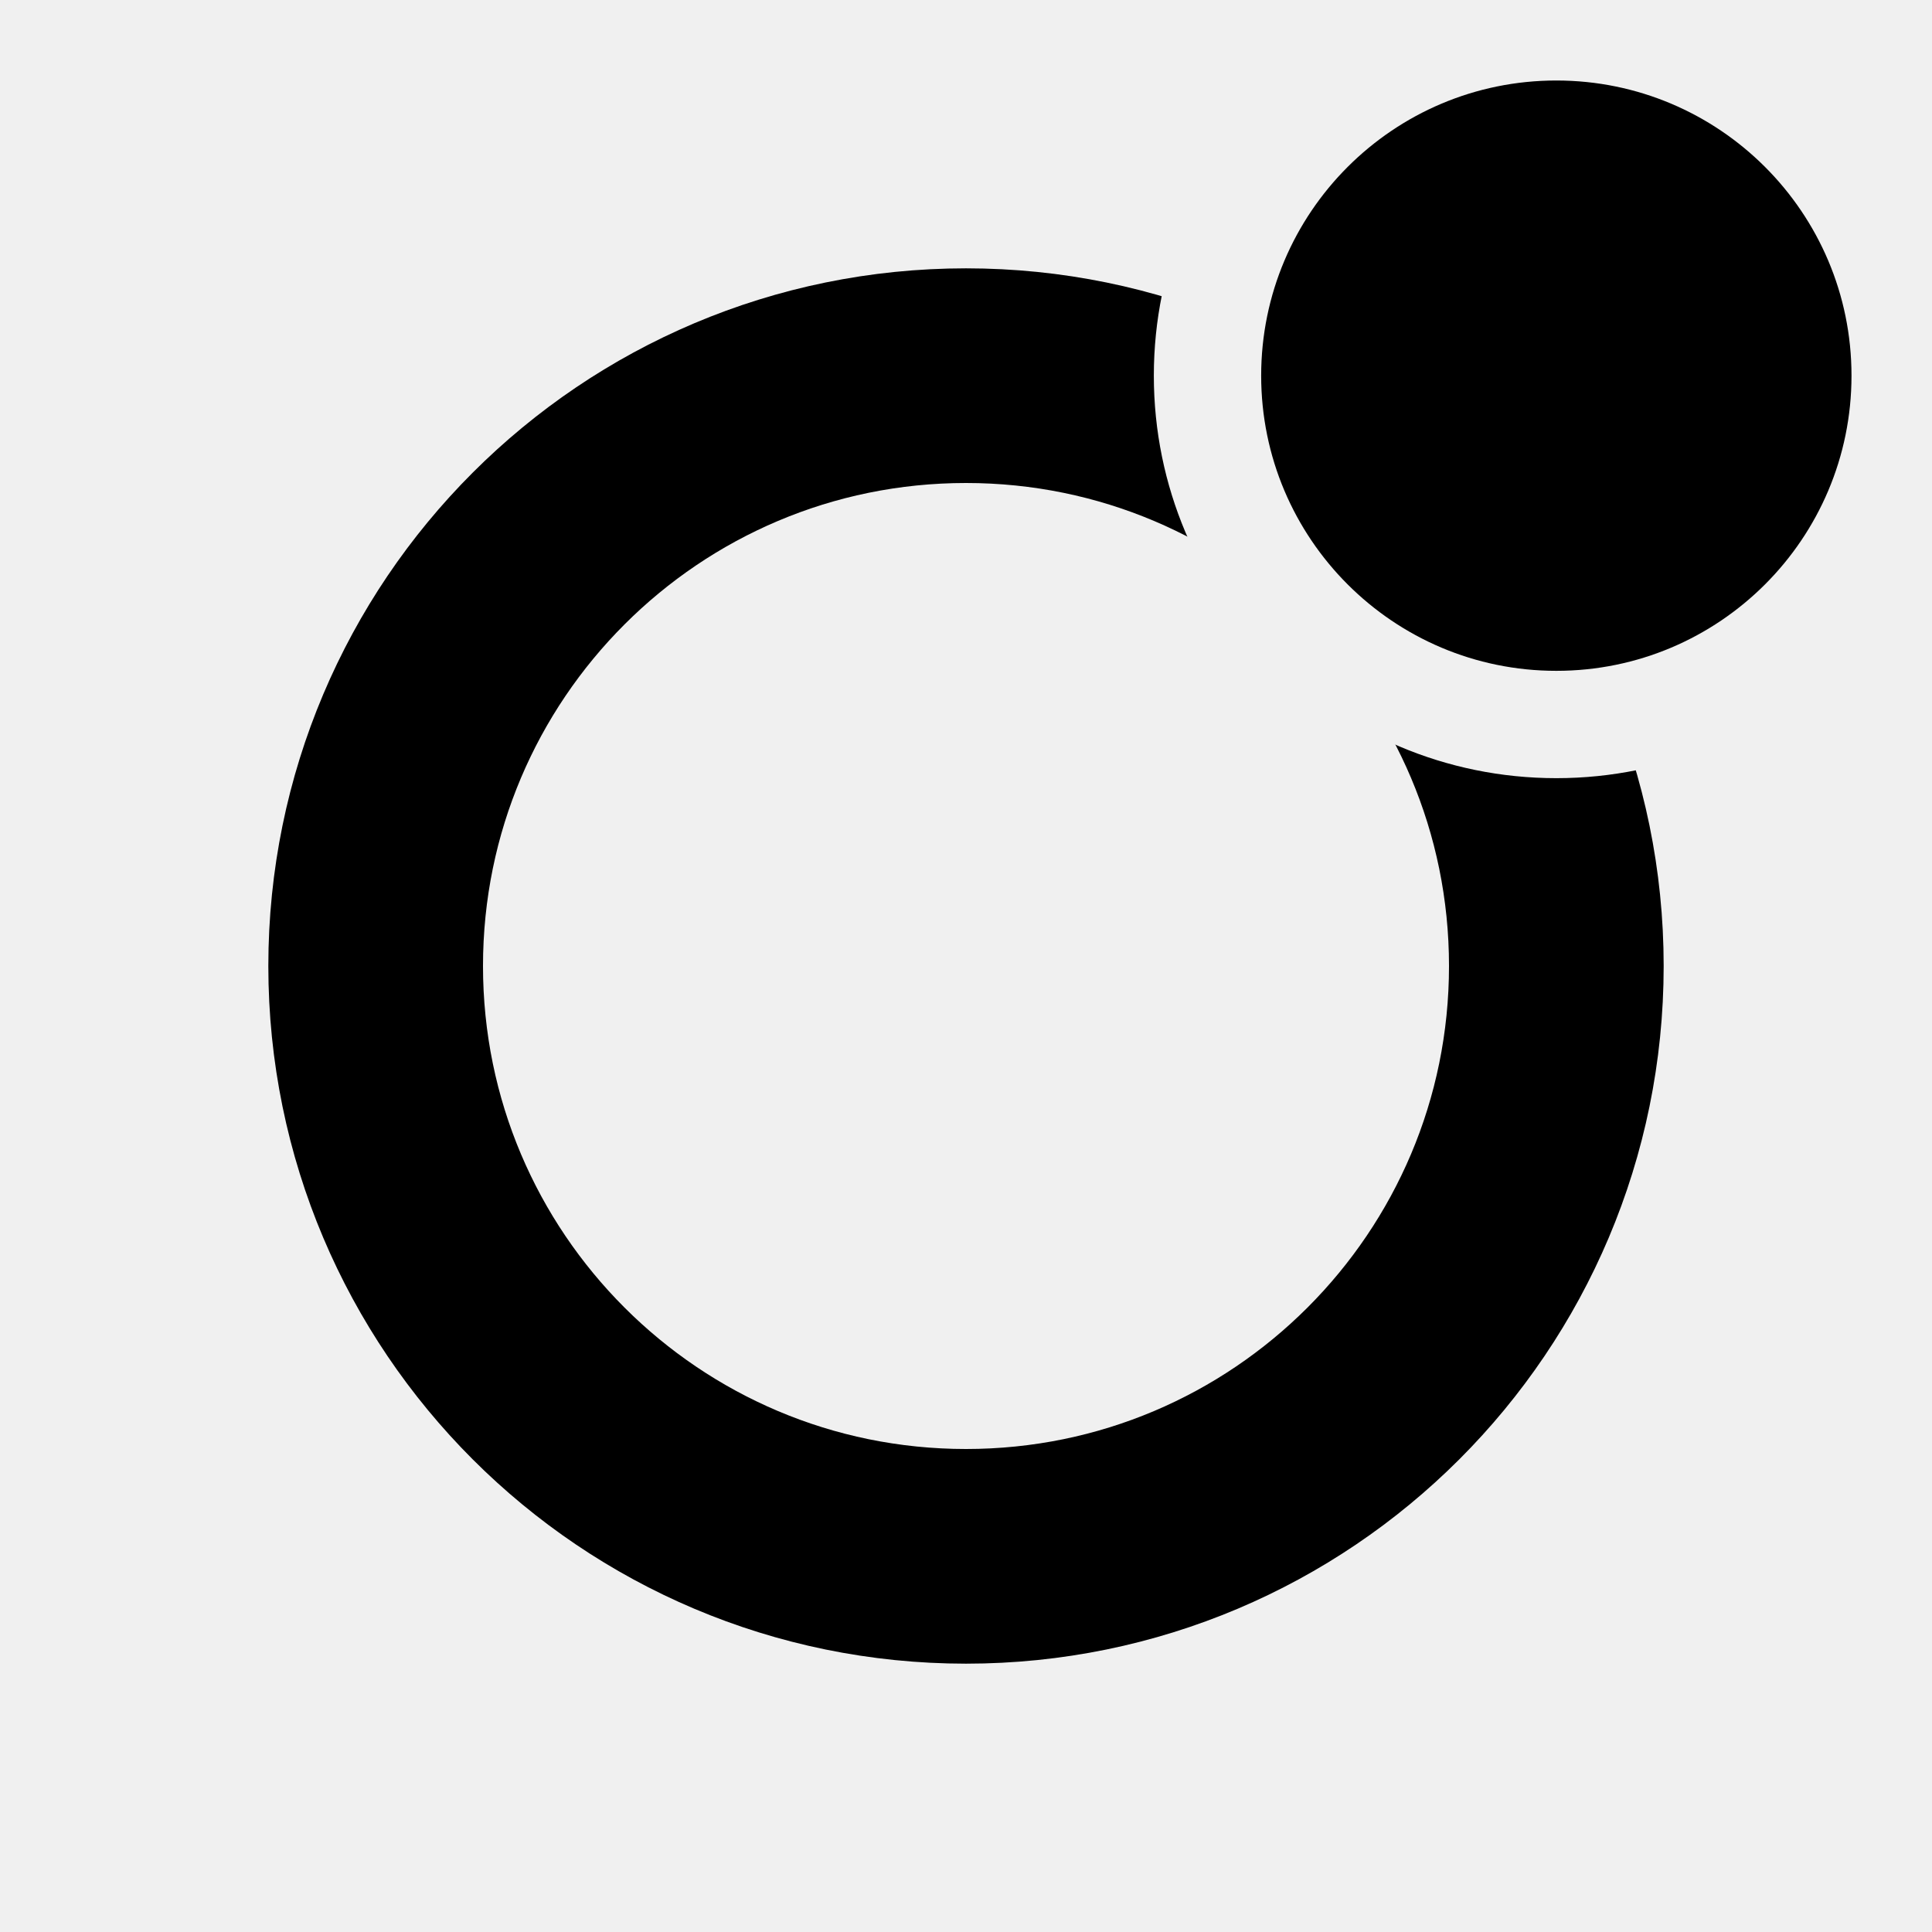
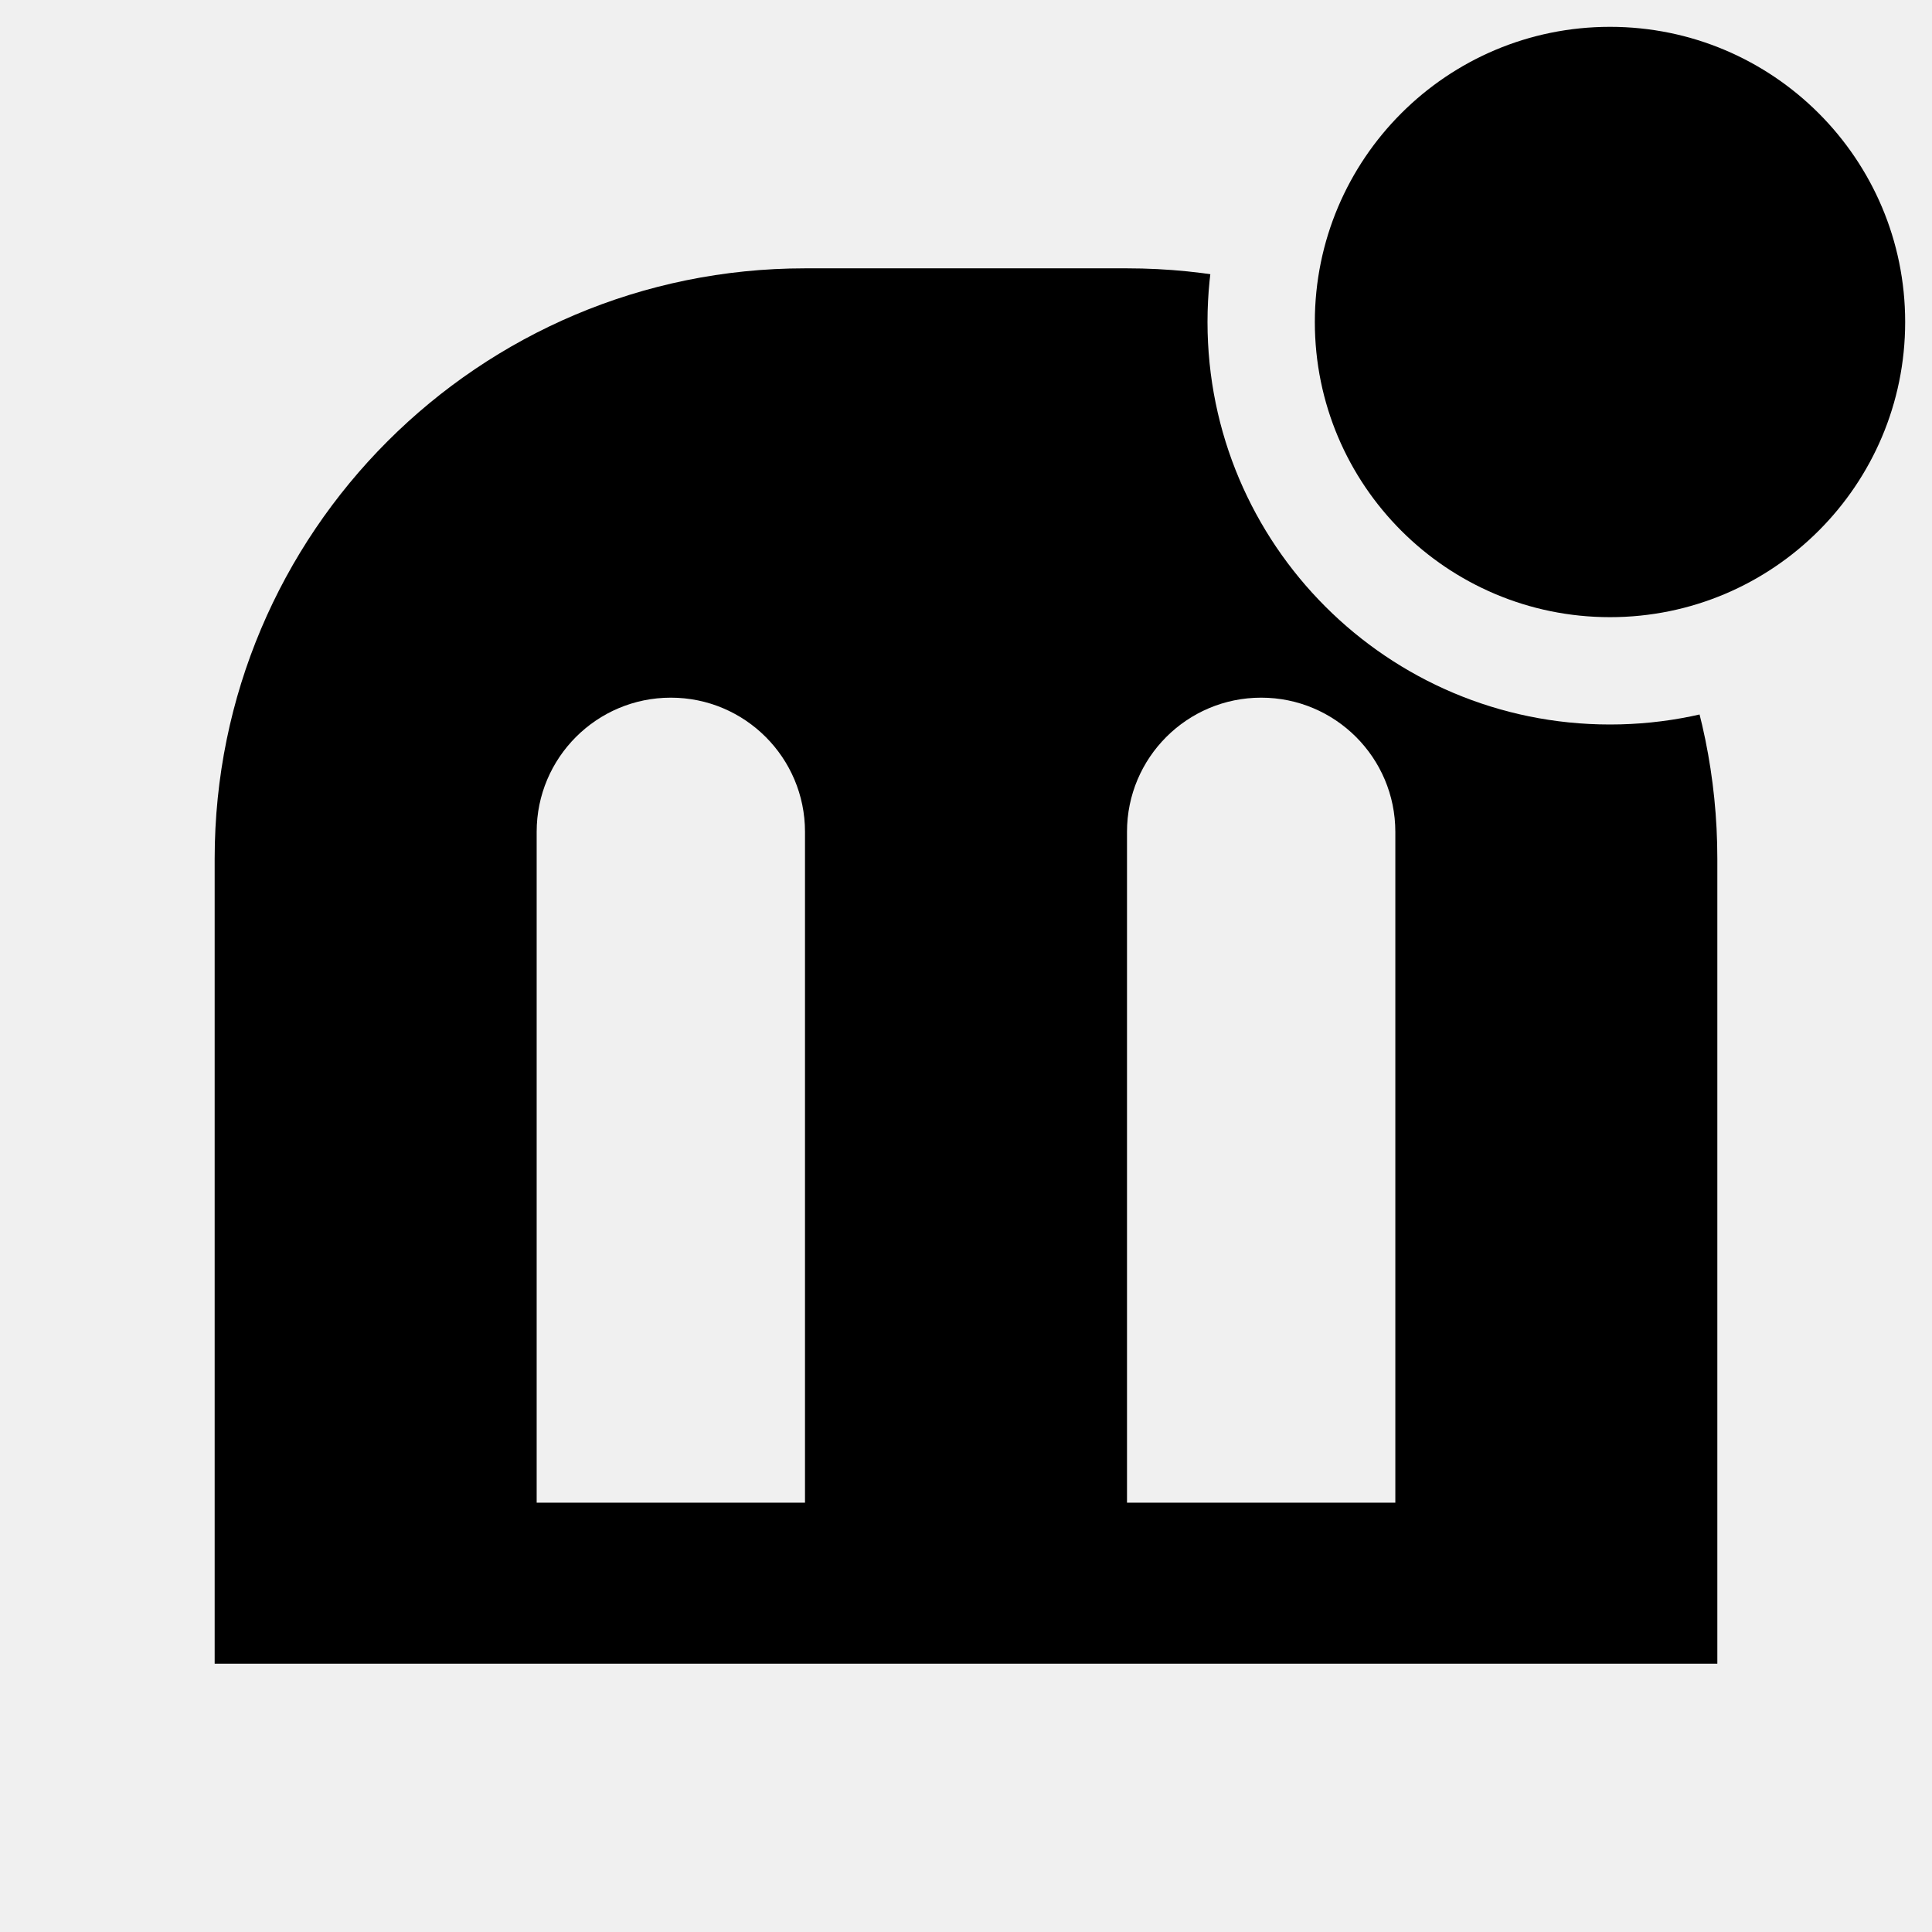
<svg xmlns="http://www.w3.org/2000/svg" width="36" height="36" viewBox="0 0 36 36">
  <defs>
    <mask id="cut">
      <rect width="36" height="36" fill="#fff" />
-       <circle cx="29" cy="7" r="7.5" fill="#000" />
+       <circle cx="30" cy="6" r="7.5" fill="#000" />
    </mask>
  </defs>
-   <circle cx="18" cy="18" r="11" fill="none" stroke="#000" stroke-width="4" mask="url(#cut)" />
-   <circle cx="29" cy="7" r="5.5" fill="#000" />
+   <path mask="url(#cut)" fill="#000" fill-rule="evenodd" d="M15,5 H21 A11,11 0 0 1 32,16 V31 H4 V16 A11,11 0 0 1 15,5 Z M10,28 V15.5 A2.5,2.5 0 0 1 15,15.5 V28 Z M21,28 V15.5 A2.5,2.5 0 0 1 26,15.5 V28 Z" />
+   <circle cx="30" cy="6" r="5.5" fill="#000" />
</svg>
